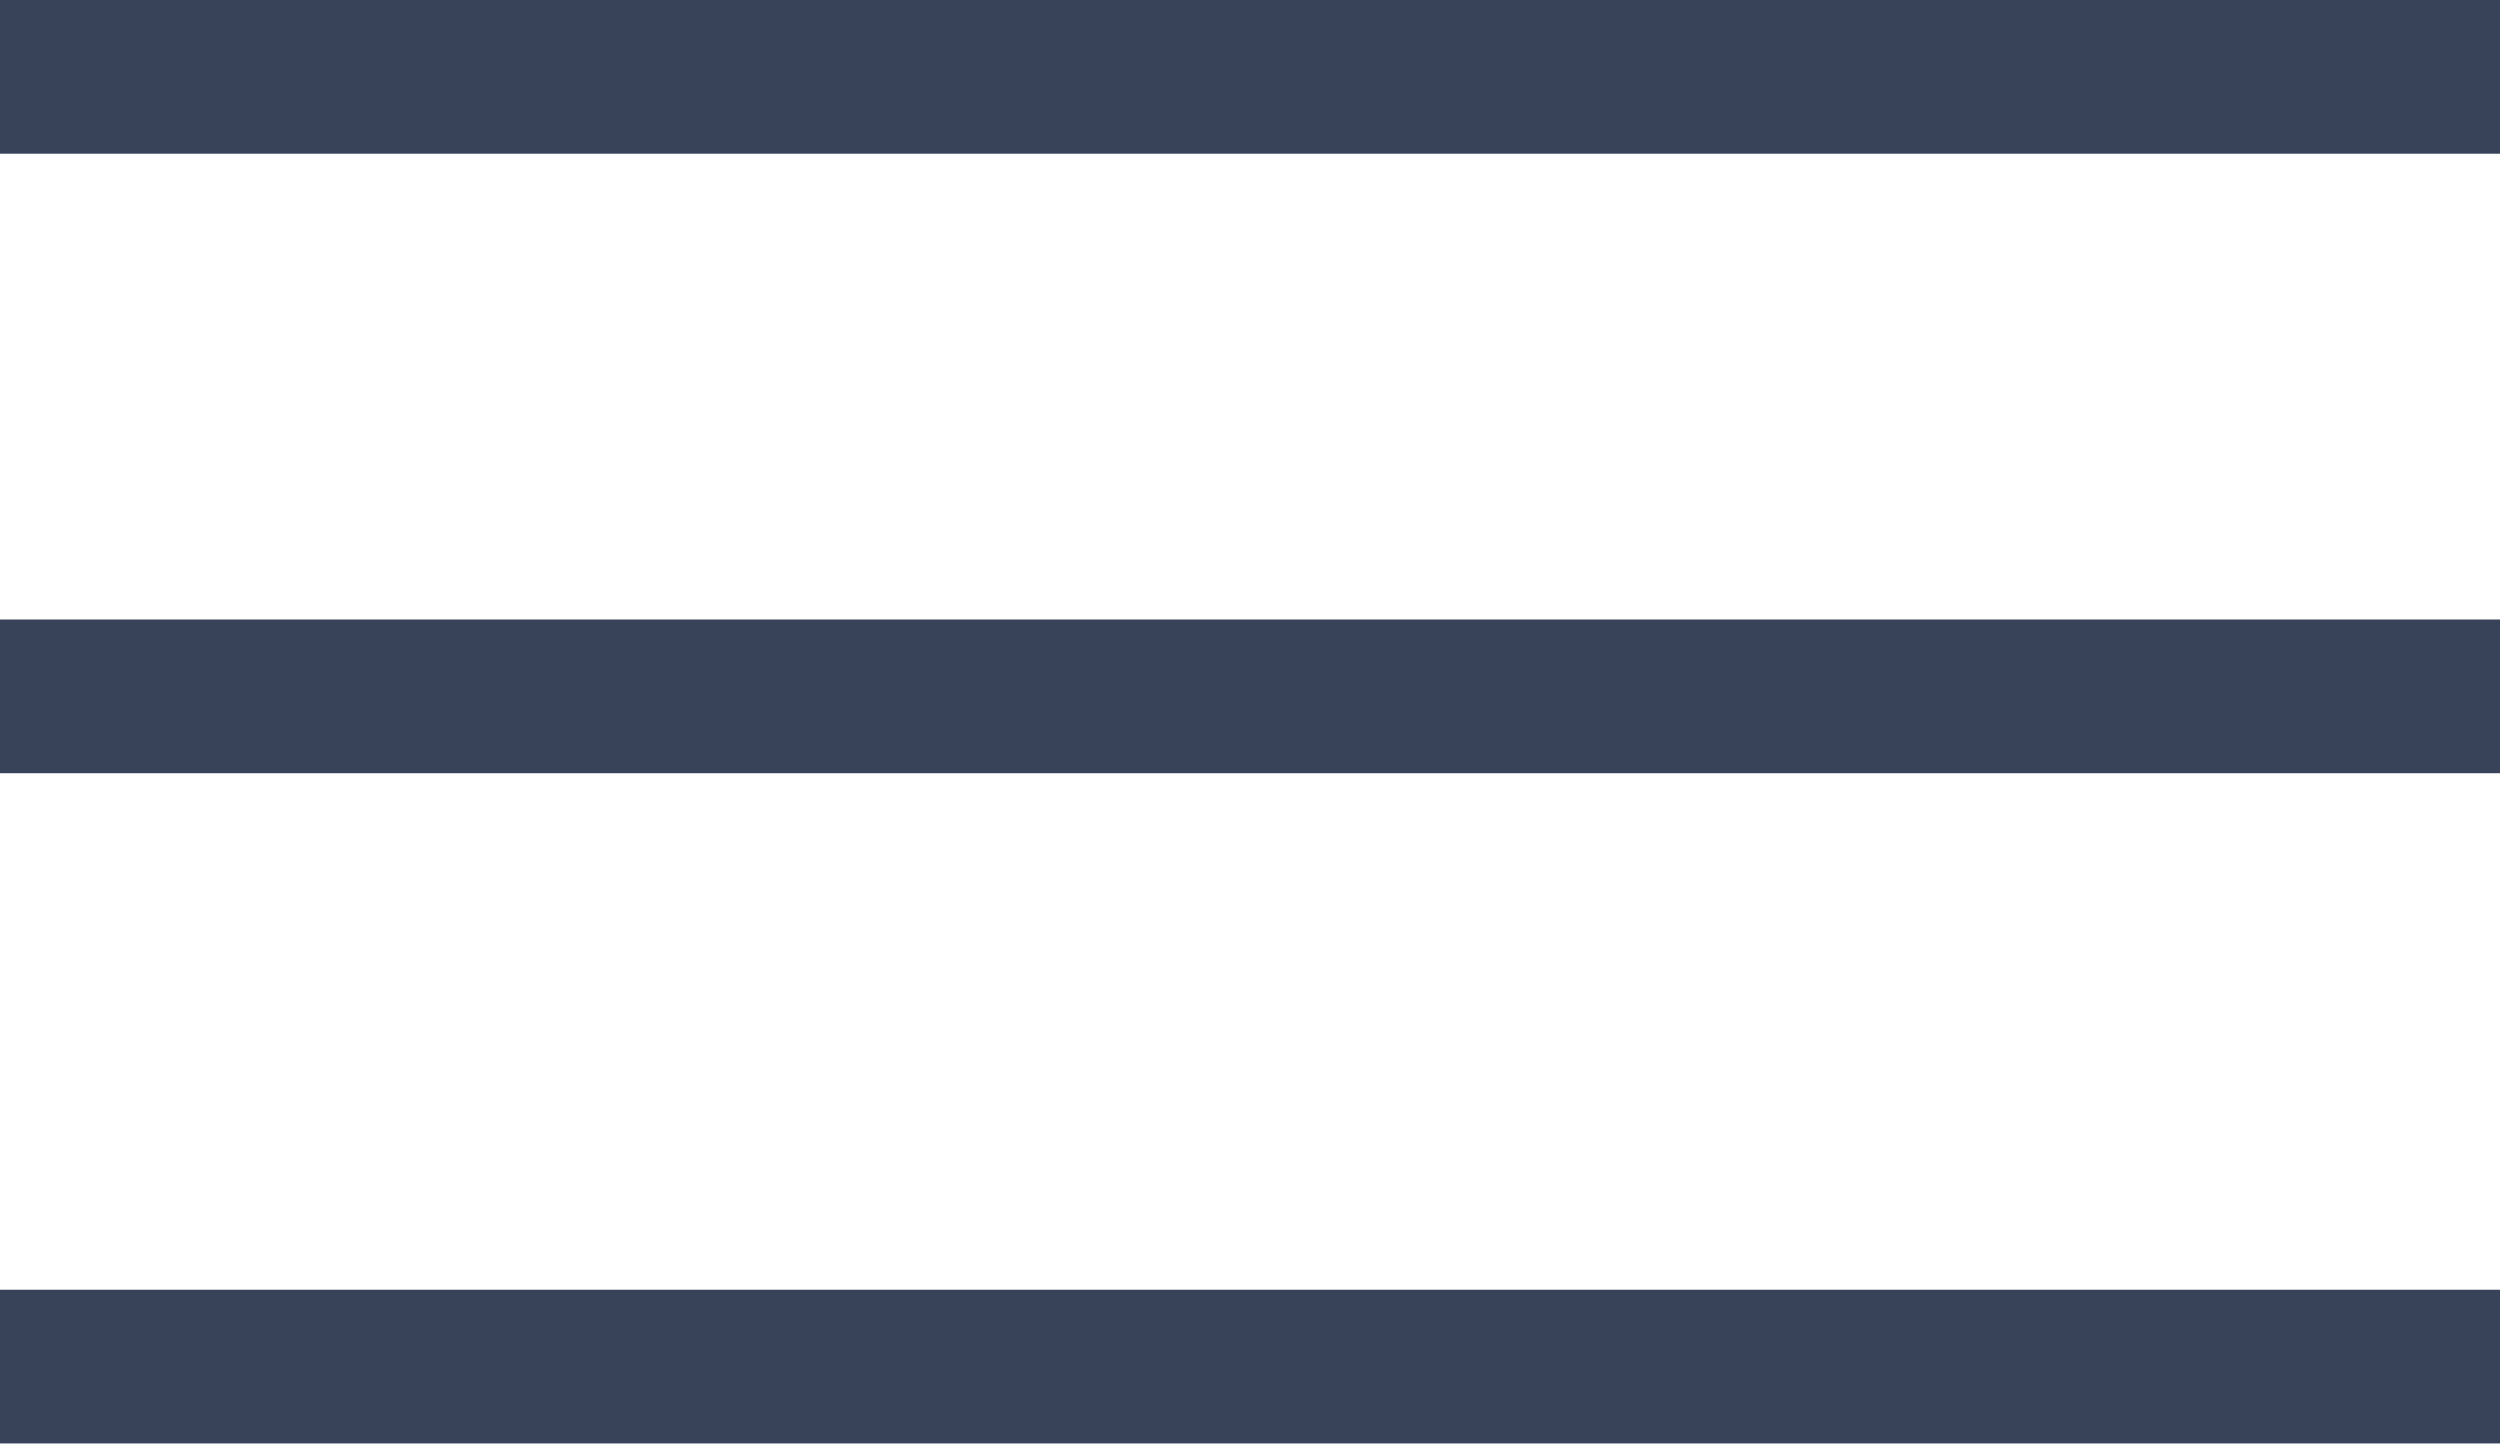
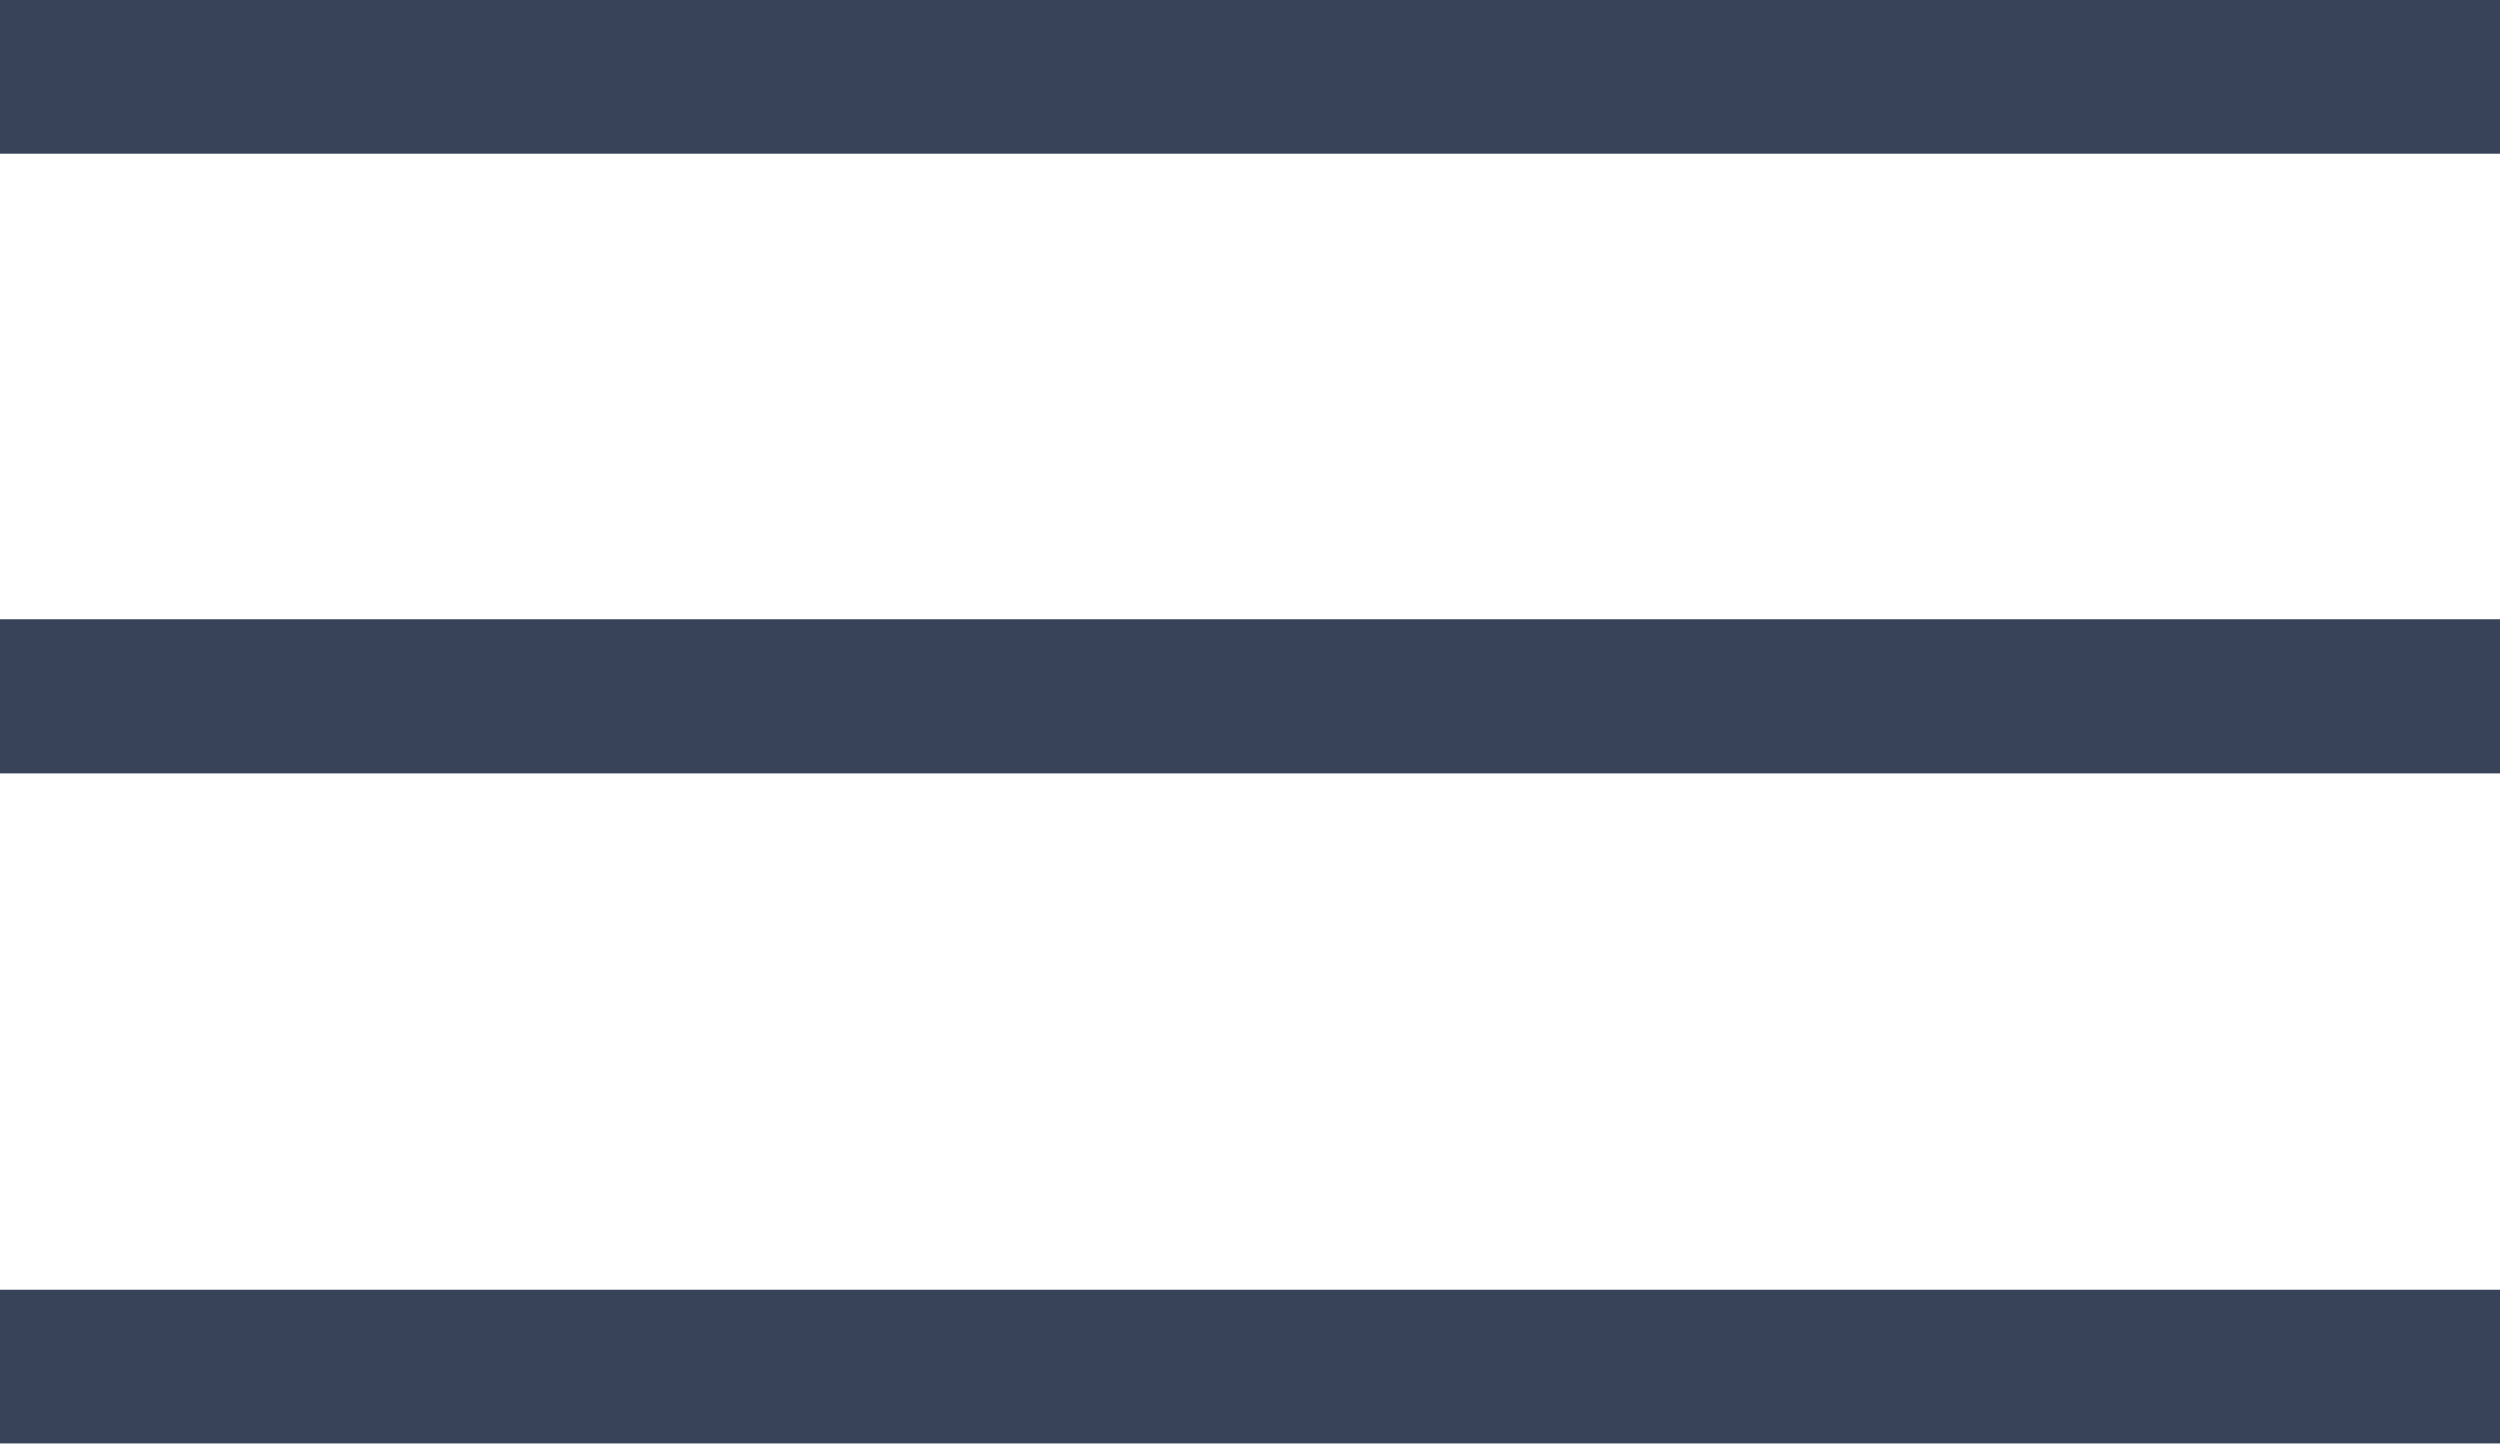
<svg xmlns="http://www.w3.org/2000/svg" viewBox="0 0 47.82 27.61">
  <defs>
    <style>.ham-cls-1{fill:none;stroke:#384259;stroke-miterlimit:10;stroke-width:2.94px;}</style>
  </defs>
-   <line class="ham-cls-1" x1="47.82" y1="13.32" y2="13.32" />
-   <line class="ham-cls-1" x1="47.82" y1="1.47" y2="1.47" />
-   <line class="ham-cls-1" x1="47.82" y1="26.14" y2="26.14" />
+   <line id="ham1" class="ham-cls-1" x1="47.82" y1="1.47" y2="1.47" />
+   <line id="ham2" class="ham-cls-1" x1="47.82" y1="13.32" y2="13.32" />
+   <line id="ham3" class="ham-cls-1" x1="47.82" y1="13.32" y2="13.32" />
+   <line id="ham4" class="ham-cls-1" x1="47.82" y1="26.14" y2="26.14" />
</svg>
